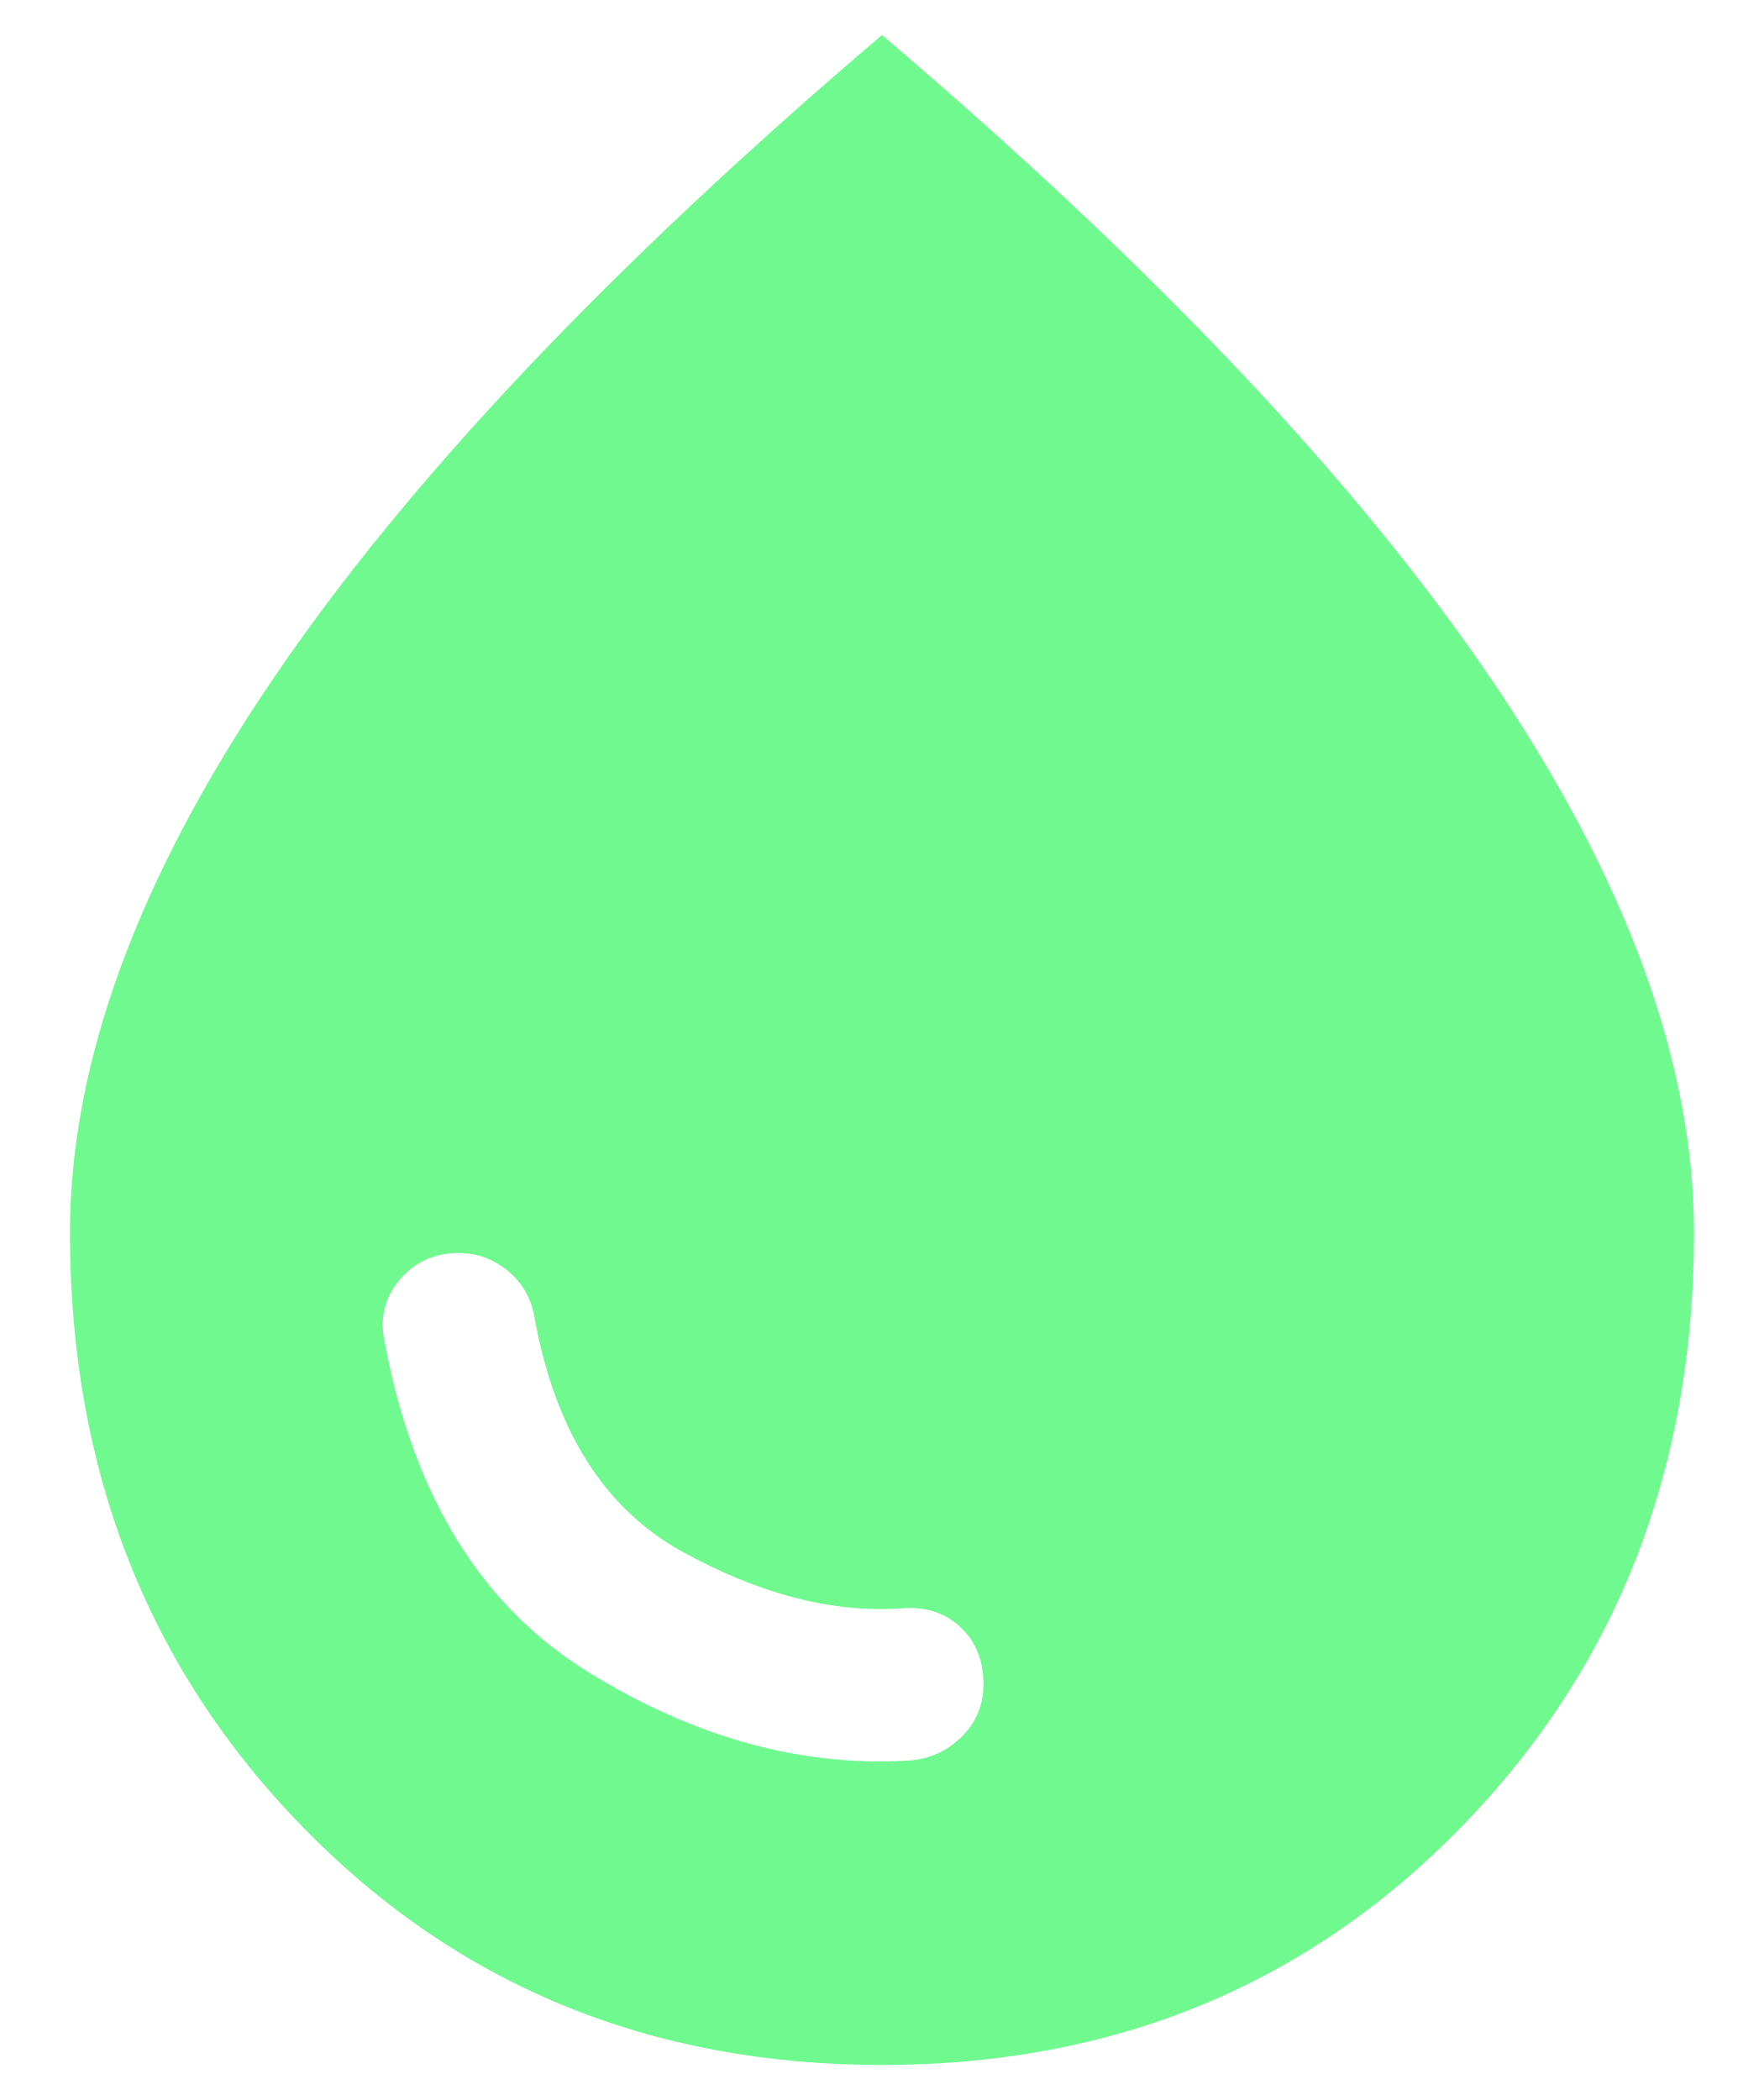
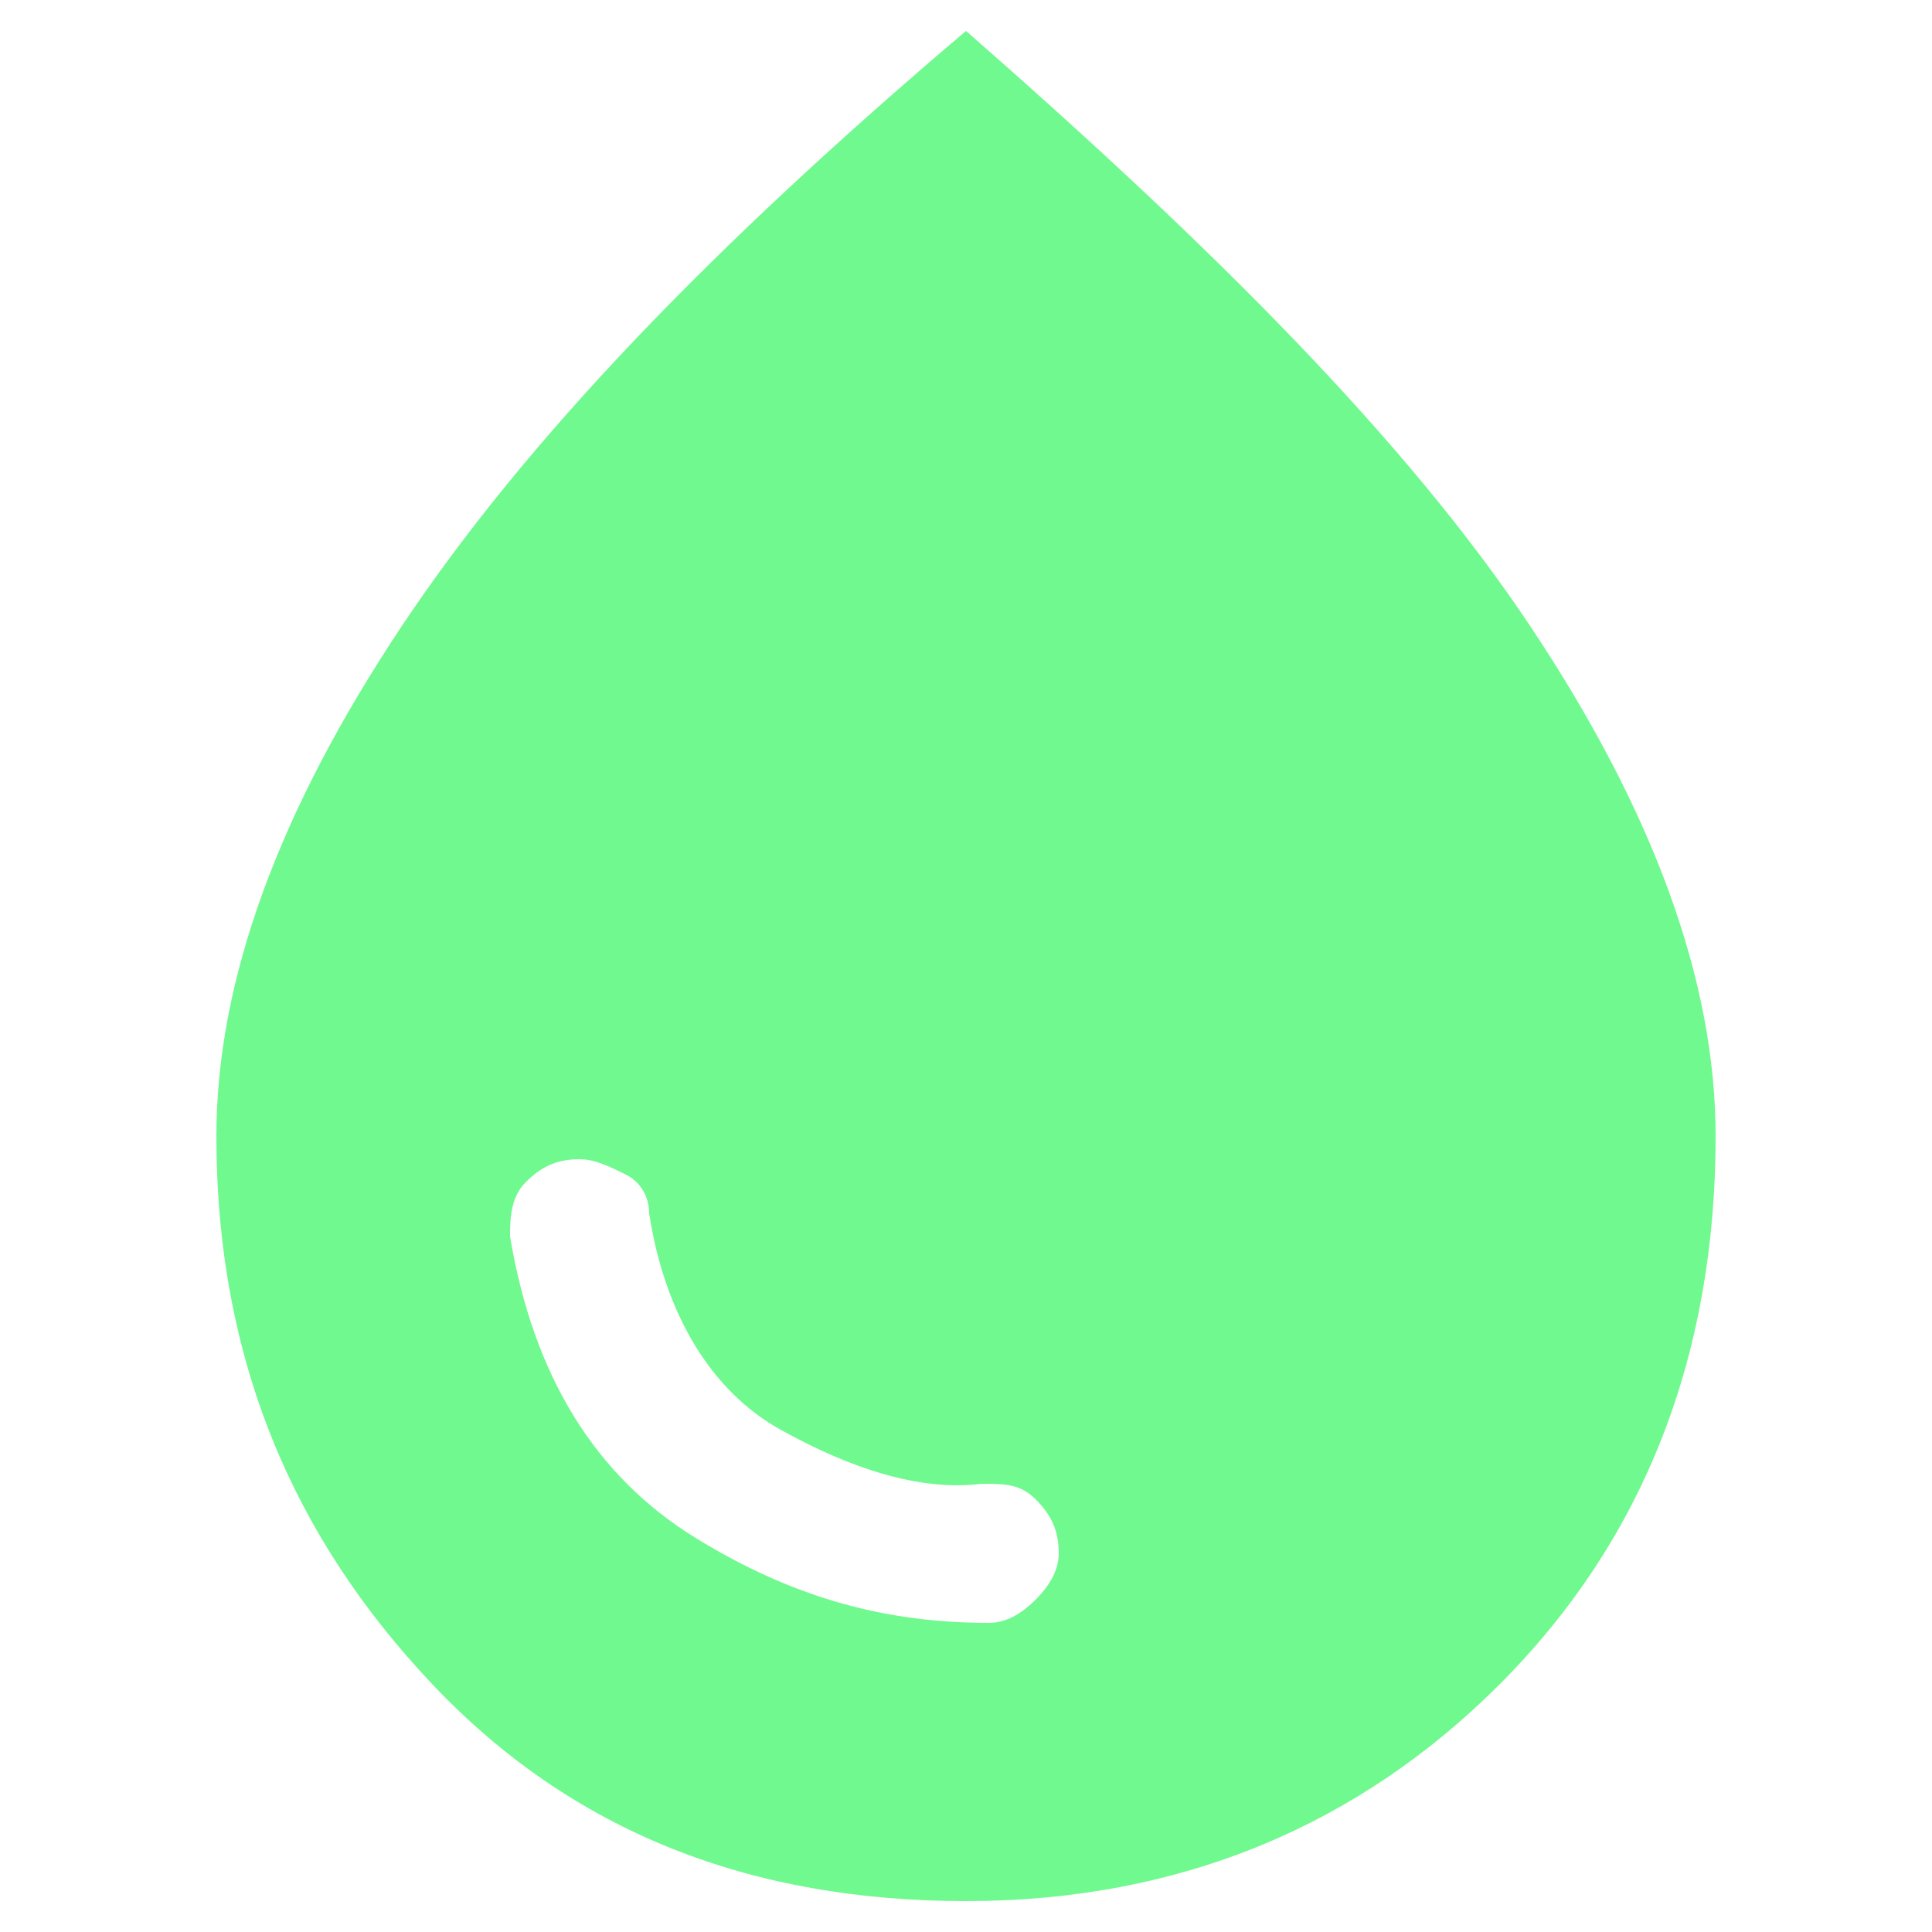
- <svg xmlns="http://www.w3.org/2000/svg" width="21" height="25" viewBox="0 0 21 25" fill="none">
-   <path d="M10.832 20.958C11.074 20.938 11.28 20.843 11.452 20.672C11.623 20.5 11.708 20.294 11.708 20.052C11.708 19.77 11.618 19.544 11.436 19.373C11.255 19.201 11.024 19.126 10.742 19.146C9.916 19.206 9.04 18.98 8.113 18.467C7.187 17.953 6.603 17.021 6.361 15.672C6.321 15.45 6.215 15.269 6.044 15.128C5.873 14.987 5.677 14.917 5.455 14.917C5.173 14.917 4.942 15.022 4.76 15.233C4.579 15.445 4.519 15.692 4.579 15.974C4.921 17.807 5.727 19.116 6.996 19.901C8.264 20.686 9.543 21.039 10.832 20.958V20.958ZM10.5 24.583C7.741 24.583 5.44 23.637 3.598 21.744C1.755 19.851 0.833 17.494 0.833 14.675C0.833 12.661 1.634 10.471 3.235 8.105C4.836 5.739 7.258 3.176 10.5 0.417C13.742 3.176 16.164 5.739 17.766 8.105C19.366 10.471 20.167 12.661 20.167 14.675C20.167 17.494 19.245 19.851 17.402 21.744C15.56 23.637 13.259 24.583 10.5 24.583Z" fill="#70F98E" />
+ <svg xmlns="http://www.w3.org/2000/svg" version="1.1" id="Layer_1" x="0px" y="0px" viewBox="0 0 25 25" style="enable-background:new 0 0 25 25;" xml:space="preserve">
+   <style type="text/css">
+ 	.st0{fill:#70F98E;}
+ </style>
+   <path class="st0" d="M12.8,21c0.2,0,0.4-0.1,0.6-0.3c0.2-0.2,0.3-0.4,0.3-0.6c0-0.3-0.1-0.5-0.3-0.7c-0.2-0.2-0.4-0.2-0.7-0.2  c-0.8,0.1-1.7-0.2-2.6-0.7C9.2,18,8.6,17,8.4,15.7c0-0.2-0.1-0.4-0.3-0.5c-0.2-0.1-0.4-0.2-0.6-0.2c-0.3,0-0.5,0.1-0.7,0.3  c-0.2,0.2-0.2,0.5-0.2,0.7c0.3,1.8,1.1,3.1,2.4,3.9C10.3,20.7,11.5,21,12.8,21L12.8,21z M12.5,24.6c-2.8,0-5.1-0.9-6.9-2.8  c-1.8-1.9-2.8-4.2-2.8-7.1c0-2,0.8-4.2,2.4-6.6c1.6-2.4,4-4.9,7.3-7.7c3.2,2.8,5.7,5.3,7.3,7.7c1.6,2.4,2.4,4.6,2.4,6.6  c0,2.8-0.9,5.2-2.8,7.1C17.6,23.6,15.3,24.6,12.5,24.6z" />
</svg>
